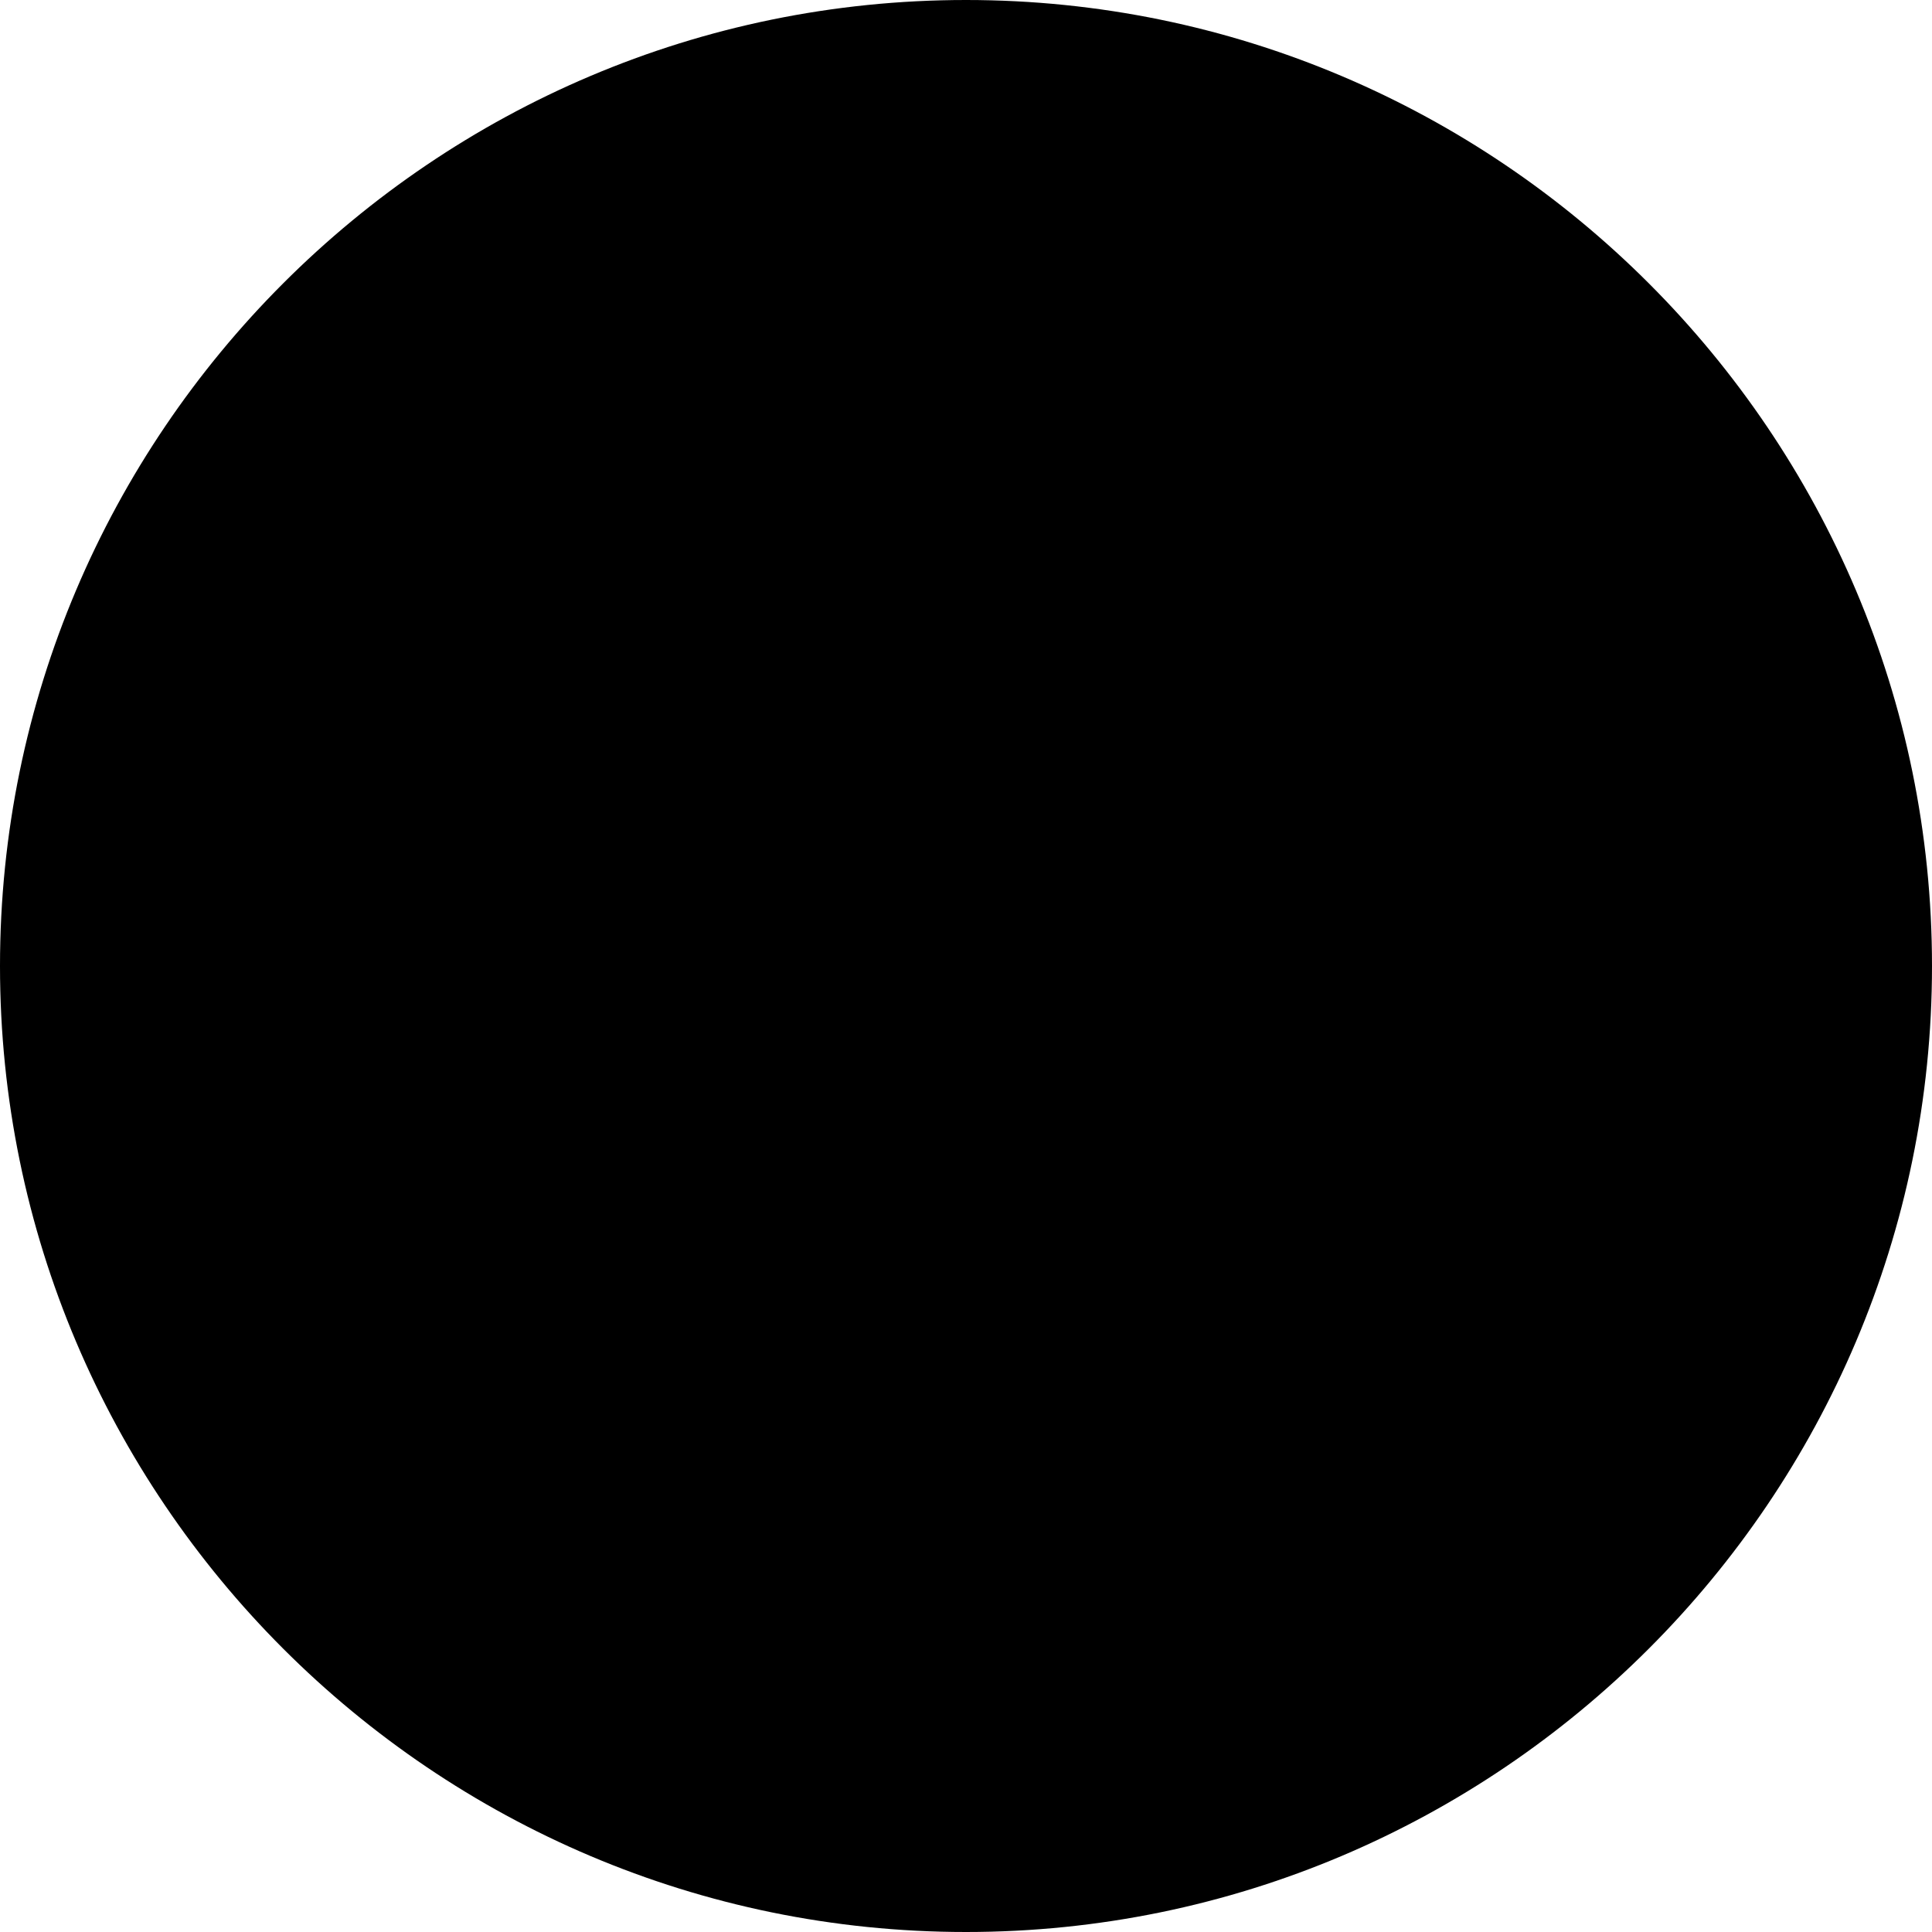
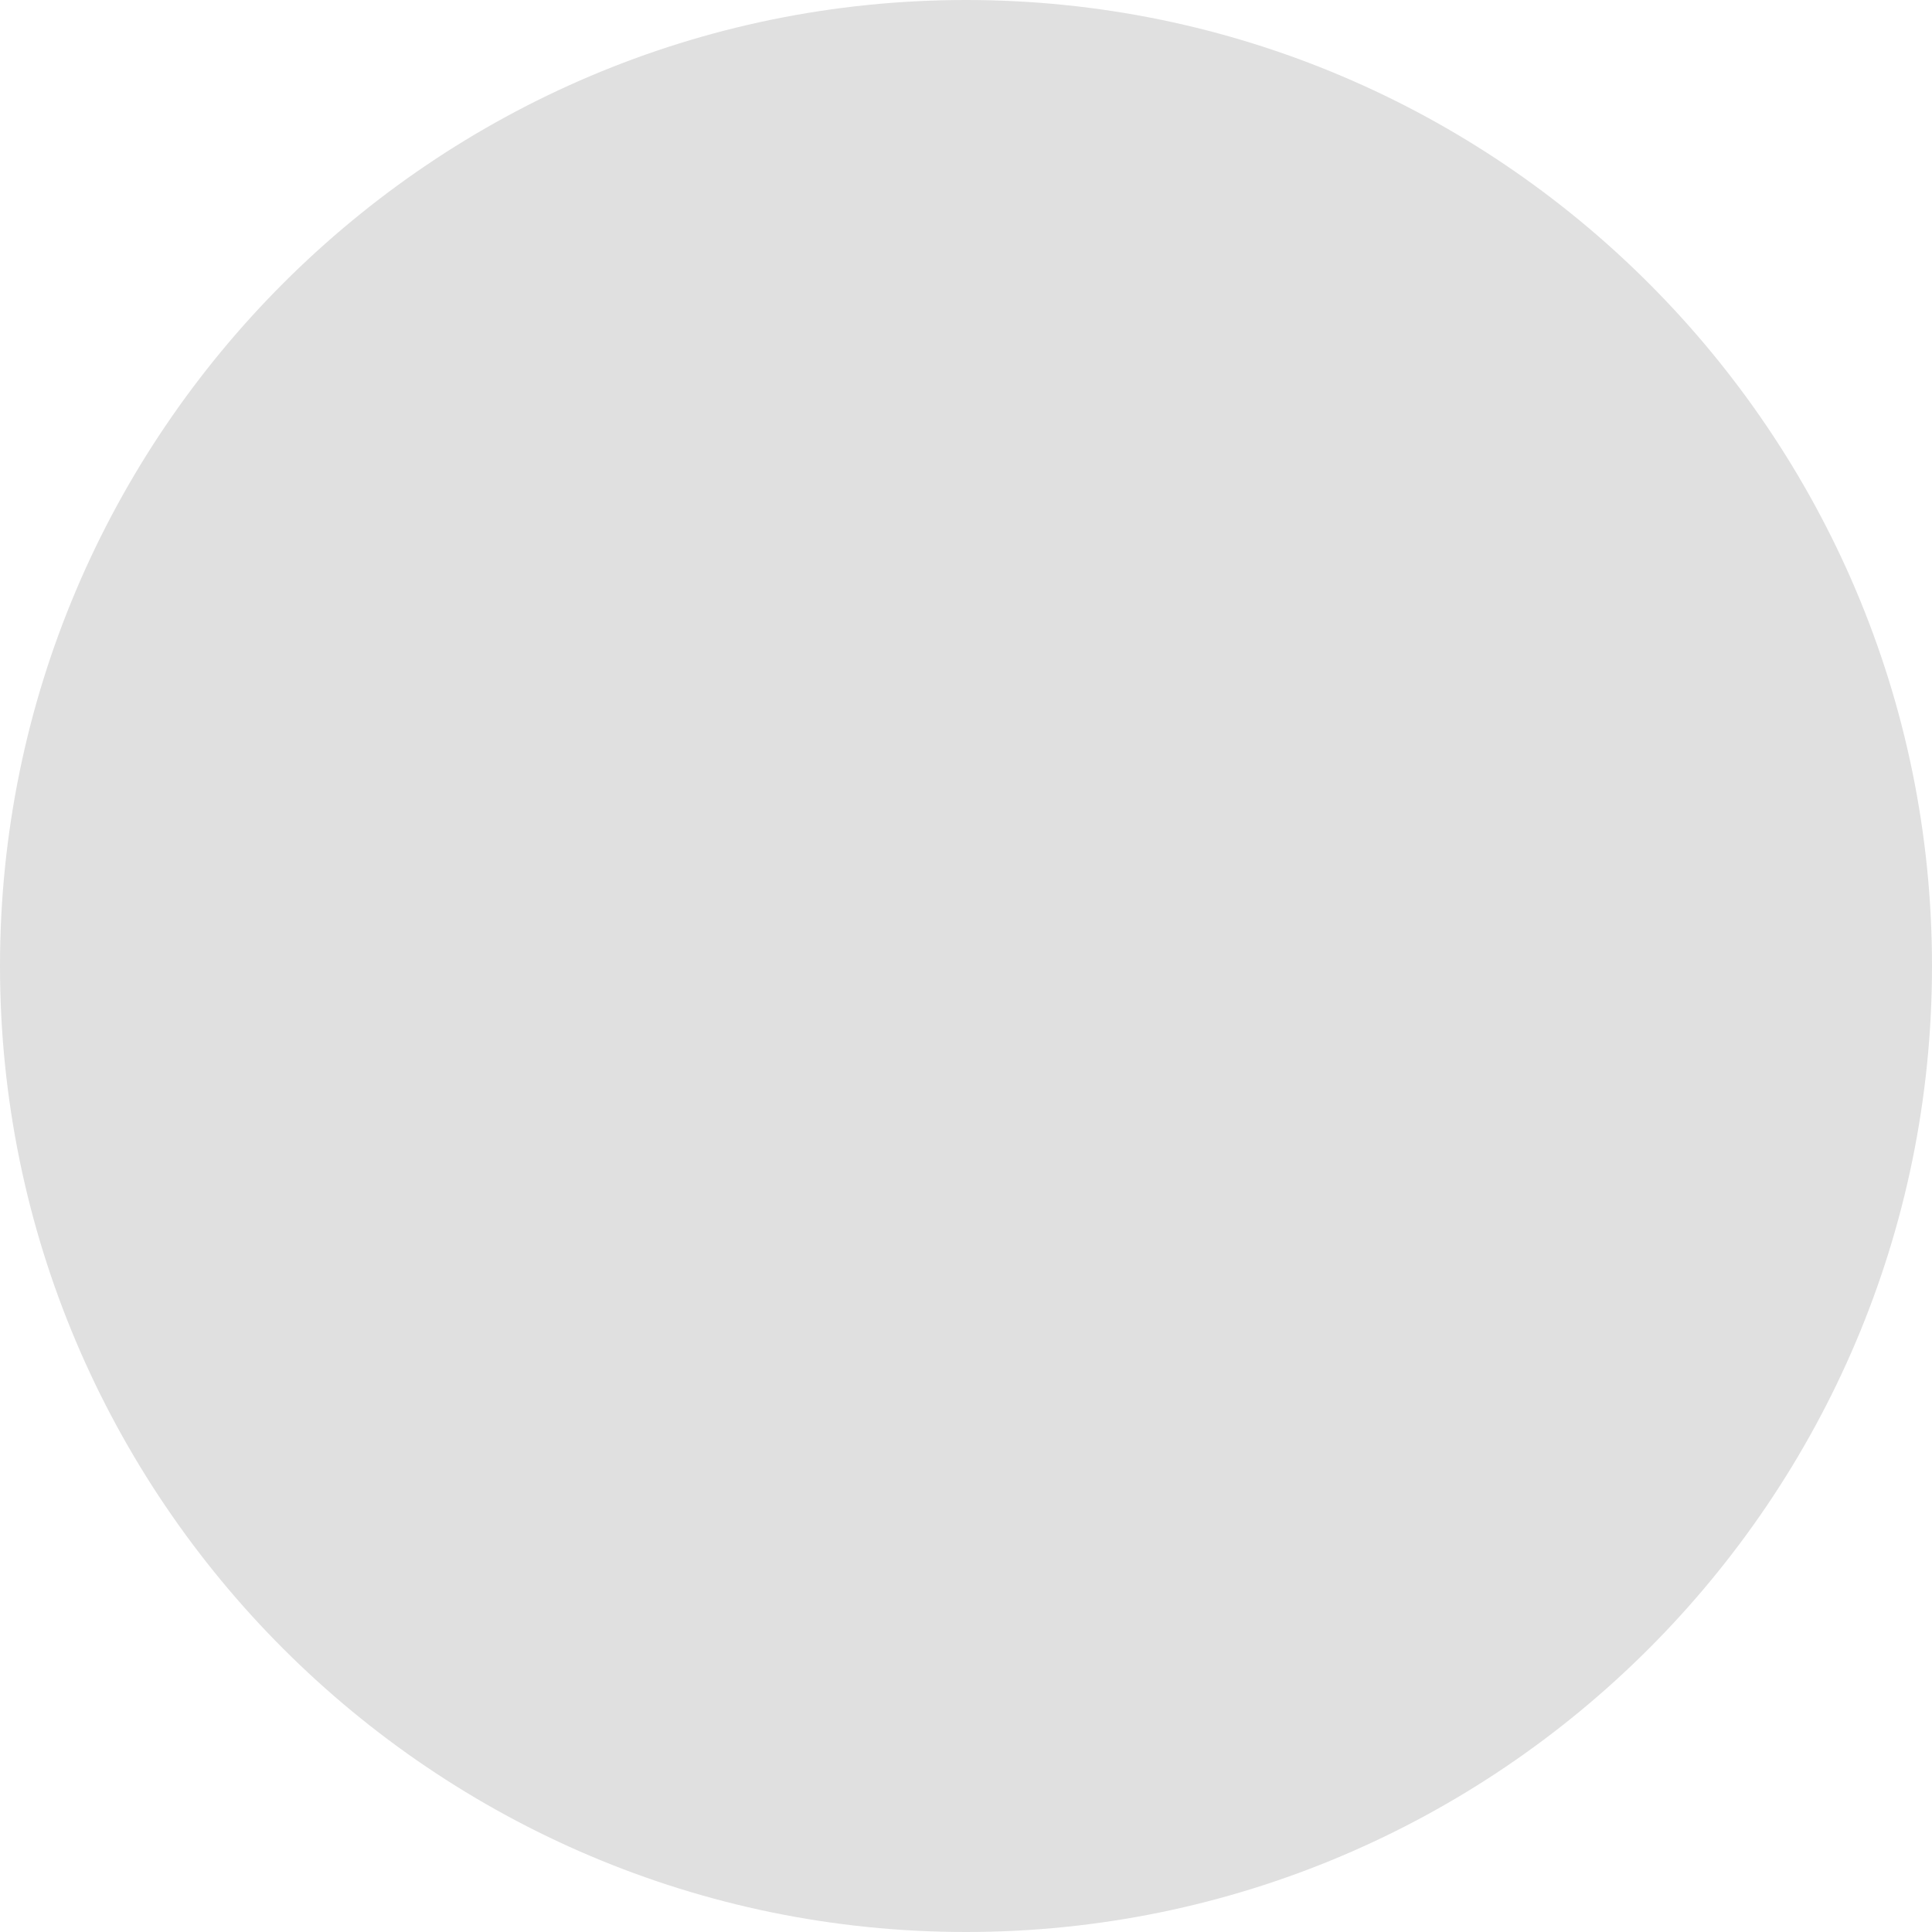
- <svg xmlns="http://www.w3.org/2000/svg" version="1.1" id="Capa_1" x="0px" y="0px" width="108.336px" height="108.336px" viewBox="0 0 108.336 108.336" style="enable-background:new 0 0 108.336 108.336;" xml:space="preserve" fill="black">
+ <svg xmlns="http://www.w3.org/2000/svg" version="1.1" id="Capa_1" x="0px" y="0px" width="108.336px" height="108.336px" viewBox="0 0 108.336 108.336" style="enable-background:new 0 0 108.336 108.336;" xml:space="preserve" fill="rgb(224, 224, 224)">
  <g>
    <path d="M108.336,54.168c0,29.869-24.3,54.168-54.168,54.168S0,84.037,0,54.168C0,24.3,24.3,0,54.168,0   S108.336,24.3,108.336,54.168z" />
  </g>
  <g>
</g>
  <g>
</g>
  <g>
</g>
  <g>
</g>
  <g>
</g>
  <g>
</g>
  <g>
</g>
  <g>
</g>
  <g>
</g>
  <g>
</g>
  <g>
</g>
  <g>
</g>
  <g>
</g>
  <g>
</g>
  <g>
</g>
</svg>
